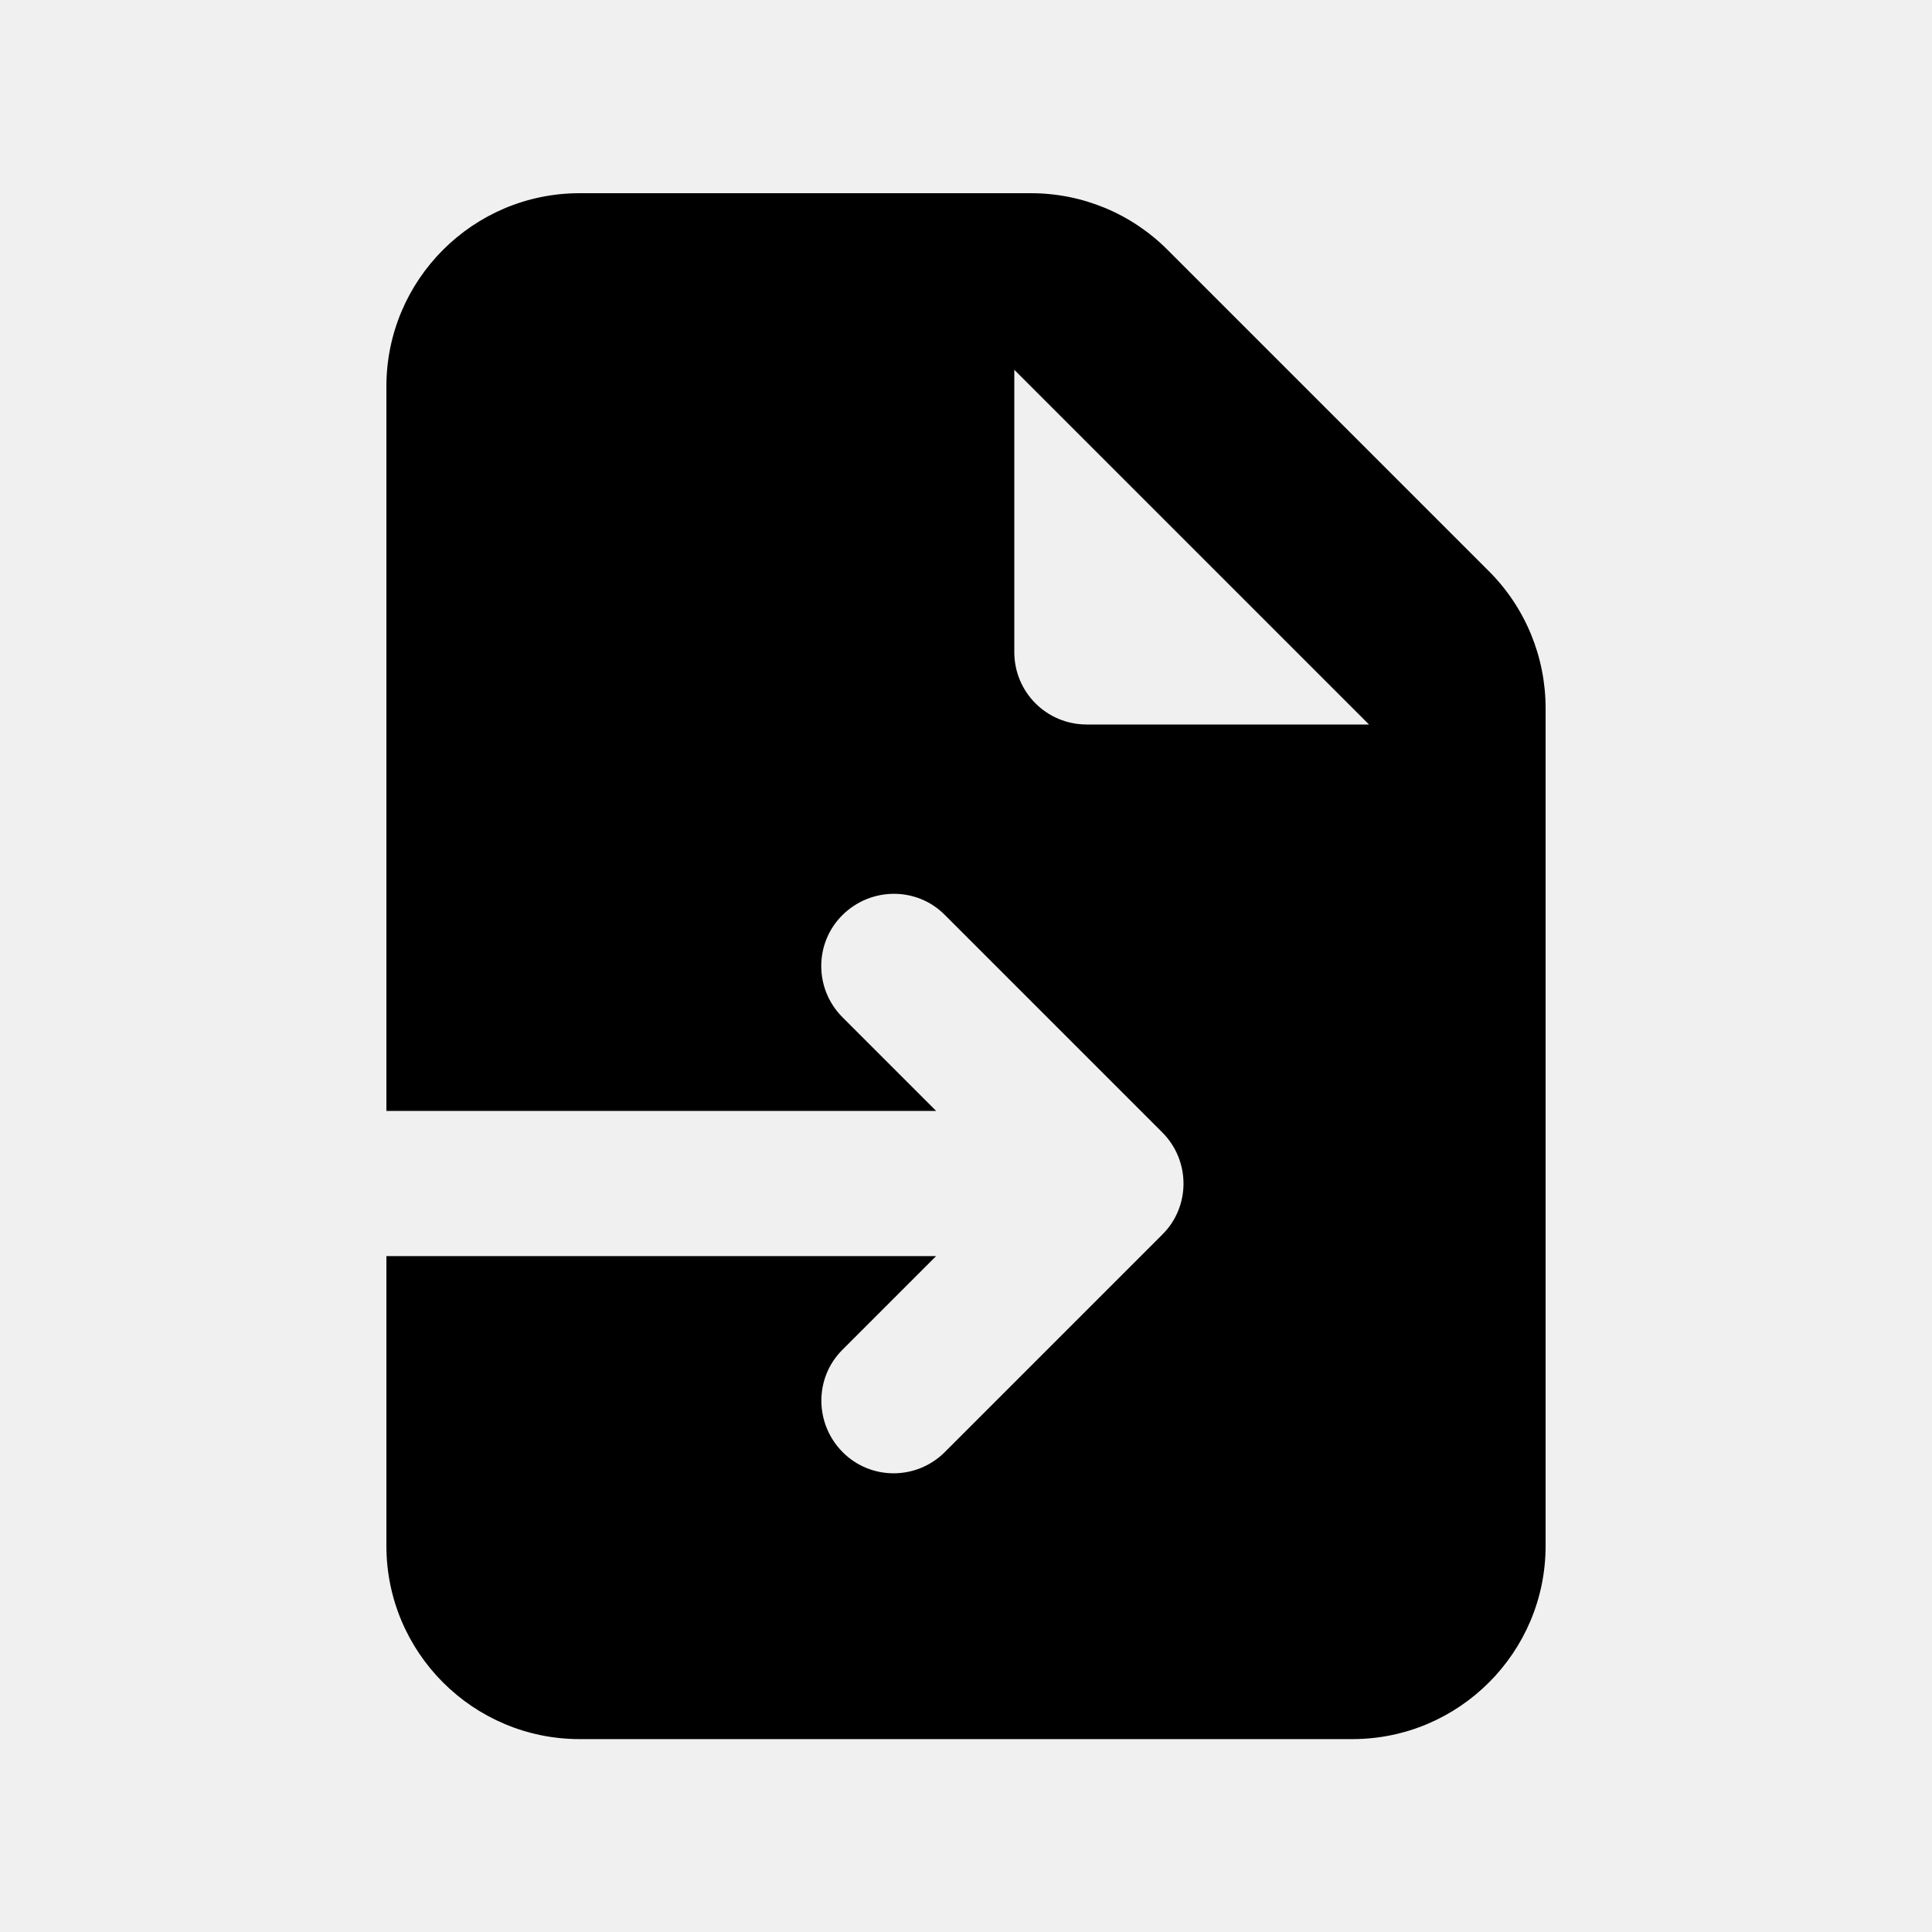
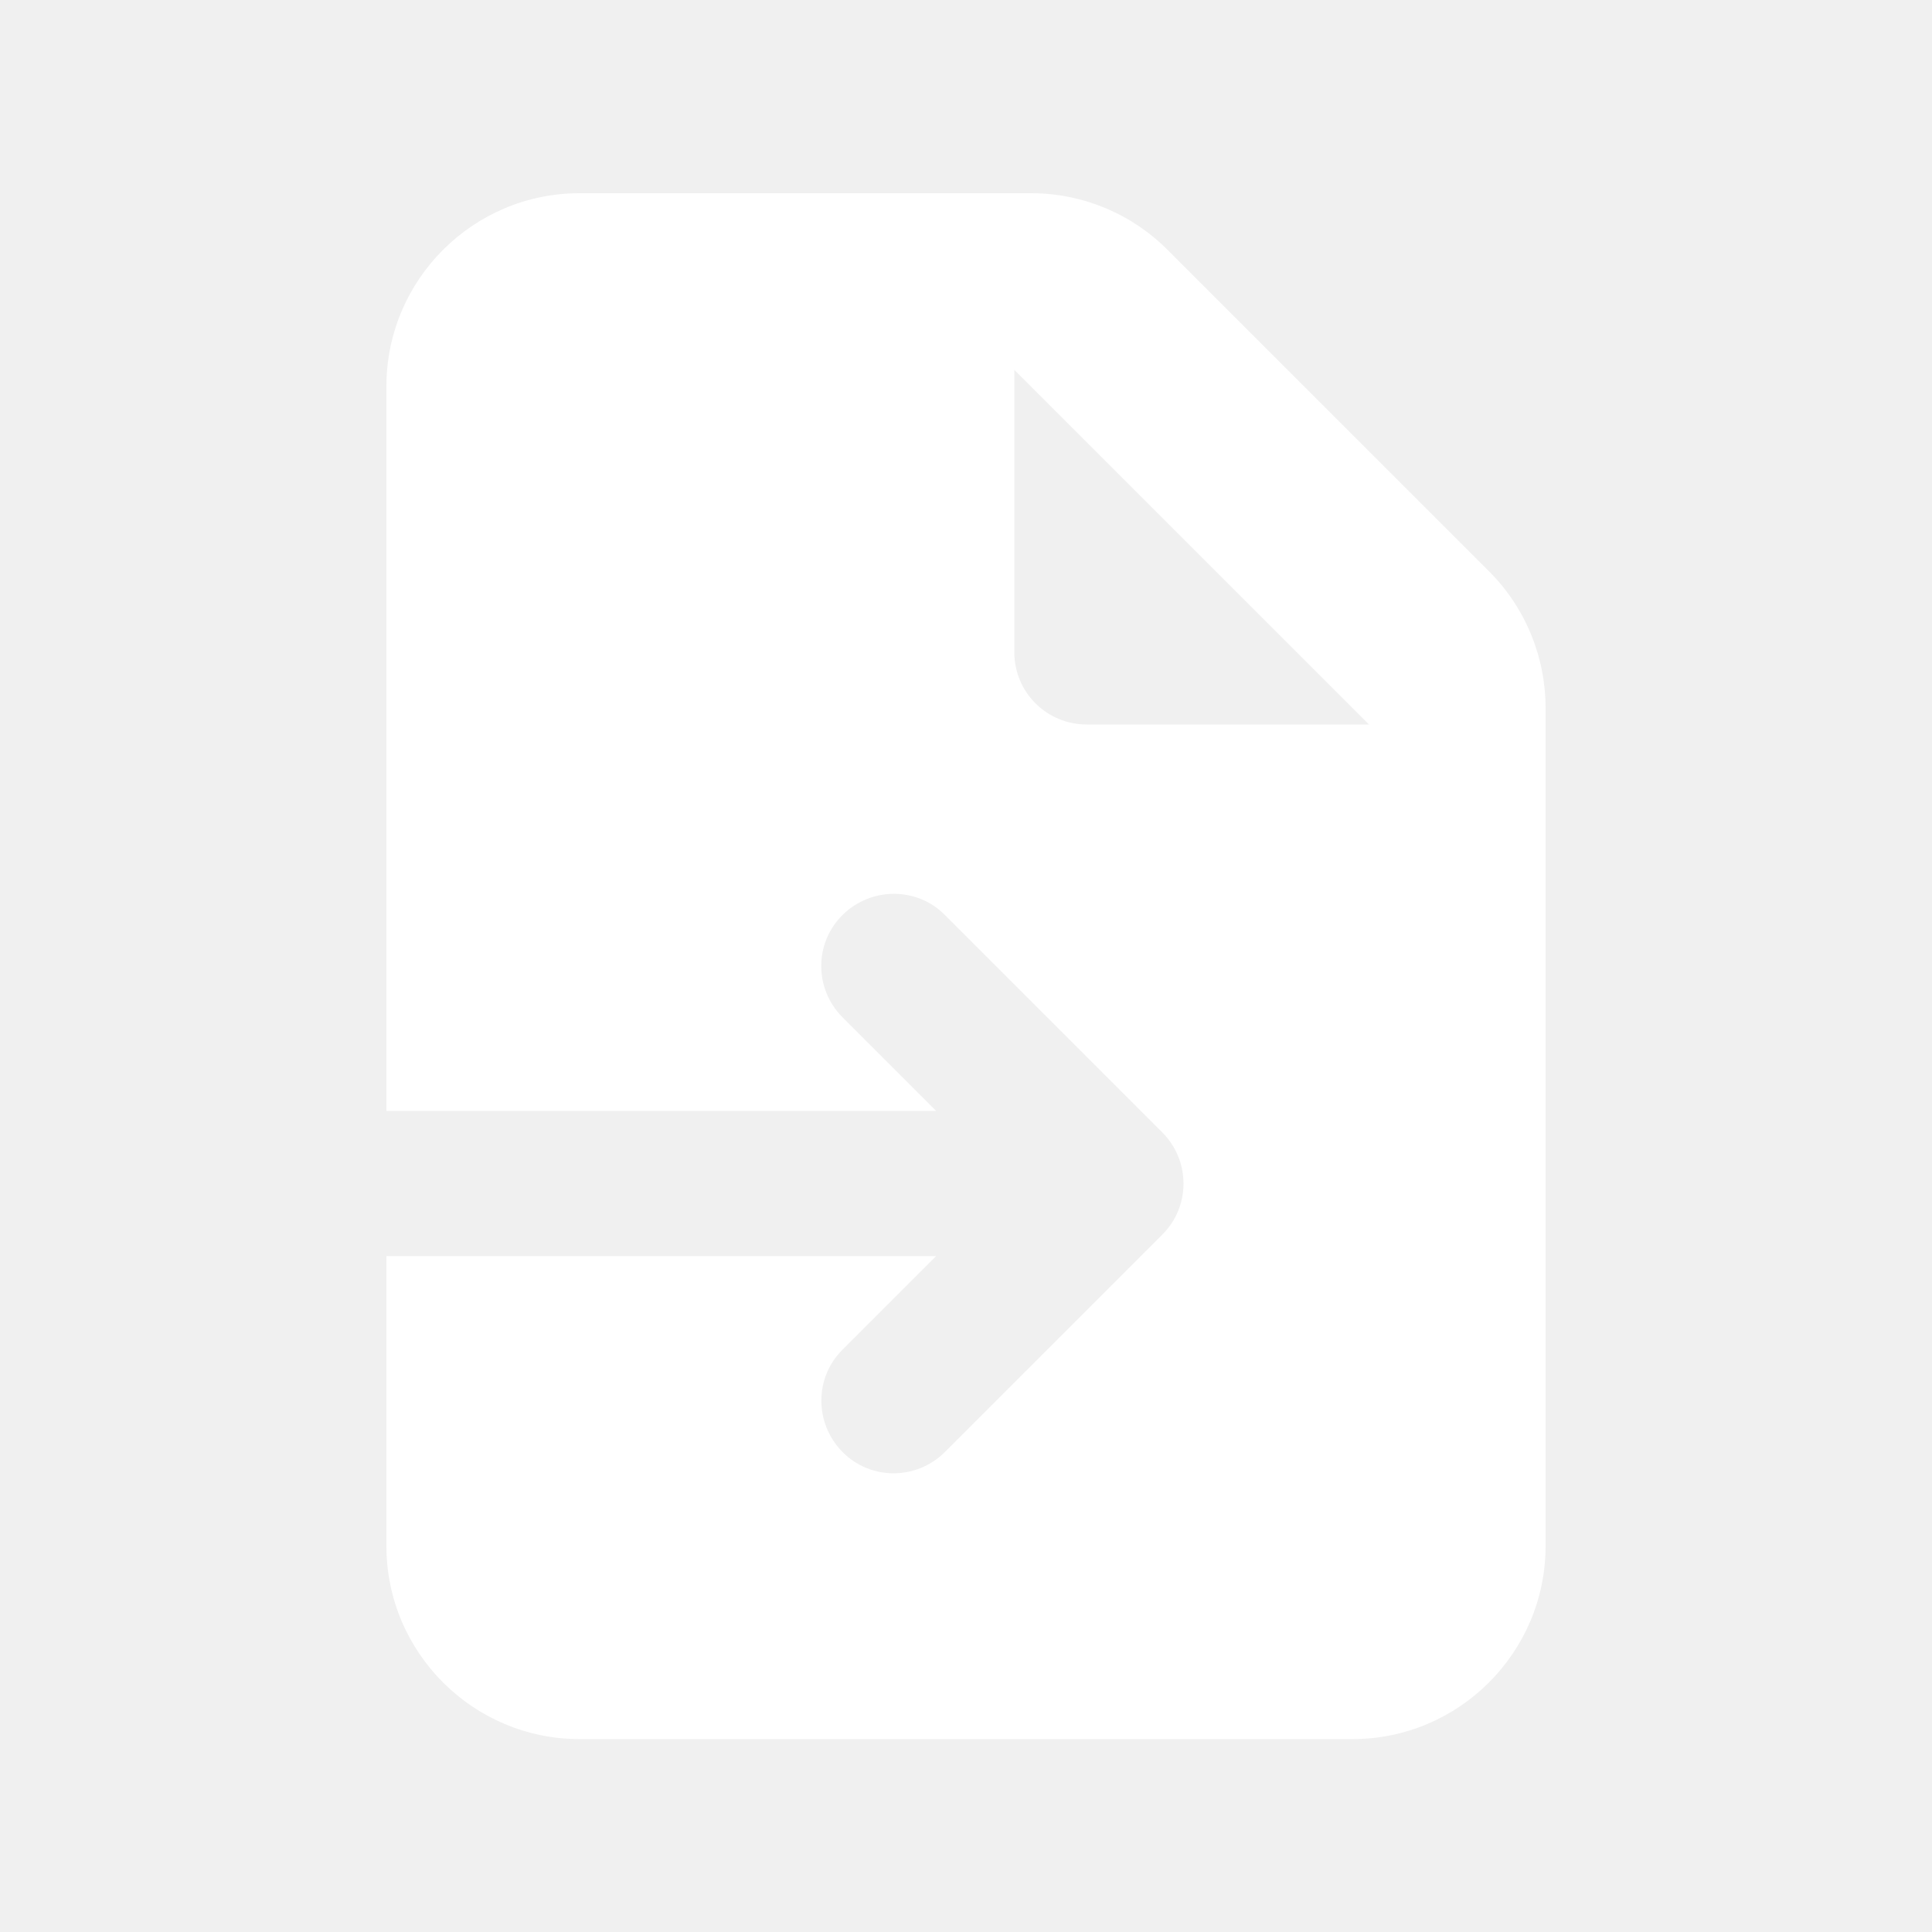
<svg xmlns="http://www.w3.org/2000/svg" viewBox="0 0 640 640">
-   <path d="M192 64C156.7 64 128 92.7 128 128L128 368L310.1 368L279.1 337C269.7 327.6 269.7 312.4 279.1 303.1C288.5 293.8 303.7 293.7 313 303.1L385 375.1C394.4 384.5 394.4 399.7 385 409L313 481C303.6 490.4 288.4 490.4 279.1 481C269.8 471.6 269.7 456.4 279.1 447.1L310.1 416.1L128 416.1L128 512.1C128 547.4 156.7 576.1 192 576.1L448 576.1C483.3 576.1 512 547.4 512 512.1L512 234.6C512 217.6 505.3 201.3 493.3 189.3L386.7 82.7C374.7 70.7 358.5 64 341.5 64L192 64zM453.5 240L360 240C346.7 240 336 229.3 336 216L336 122.5L453.5 240z" />
+   <path fill="#ffffff" d="M192 64C156.7 64 128 92.7 128 128L128 368L310.1 368L279.1 337C269.7 327.6 269.7 312.4 279.1 303.1C288.5 293.8 303.7 293.7 313 303.1L385 375.1C394.4 384.5 394.4 399.7 385 409L313 481C303.6 490.4 288.4 490.4 279.1 481C269.8 471.6 269.7 456.4 279.1 447.1L310.1 416.1L128 416.1L128 512.1C128 547.4 156.7 576.1 192 576.1L448 576.1C483.3 576.1 512 547.4 512 512.1L512 234.6C512 217.6 505.3 201.3 493.3 189.3L386.7 82.7C374.7 70.7 358.5 64 341.5 64L192 64zM453.5 240L360 240C346.7 240 336 229.3 336 216L336 122.5L453.5 240z" />
</svg>
